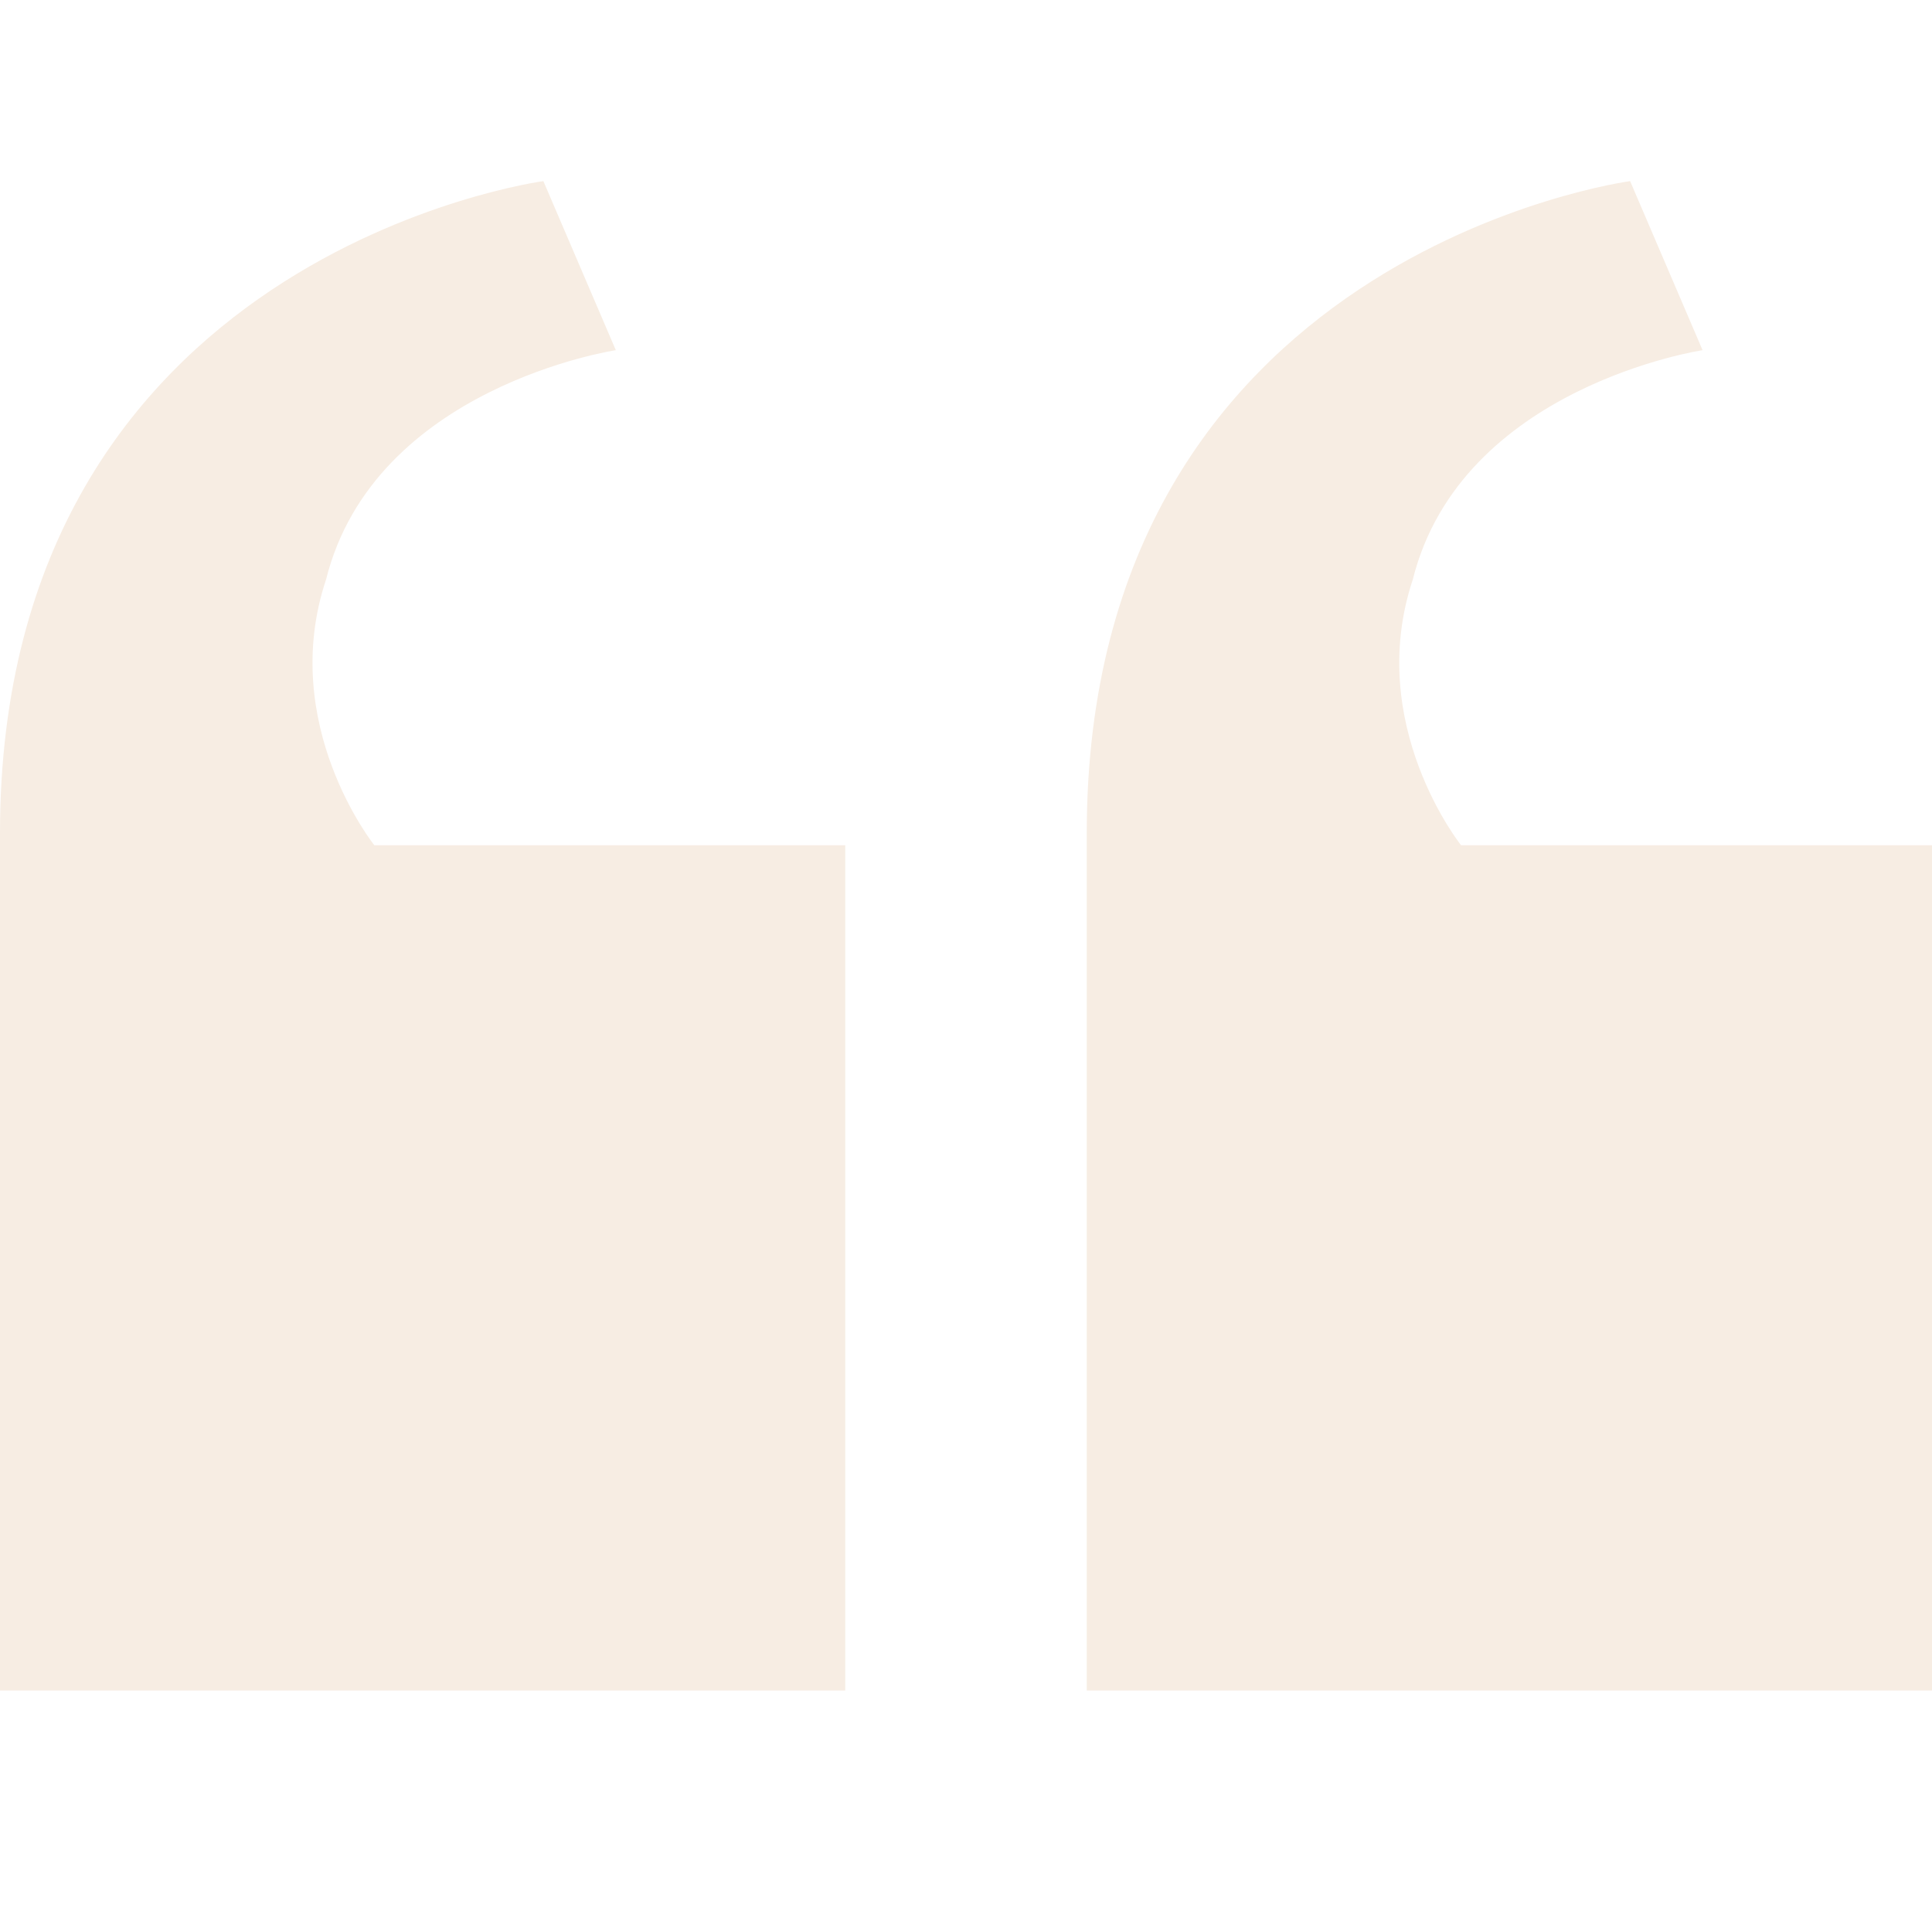
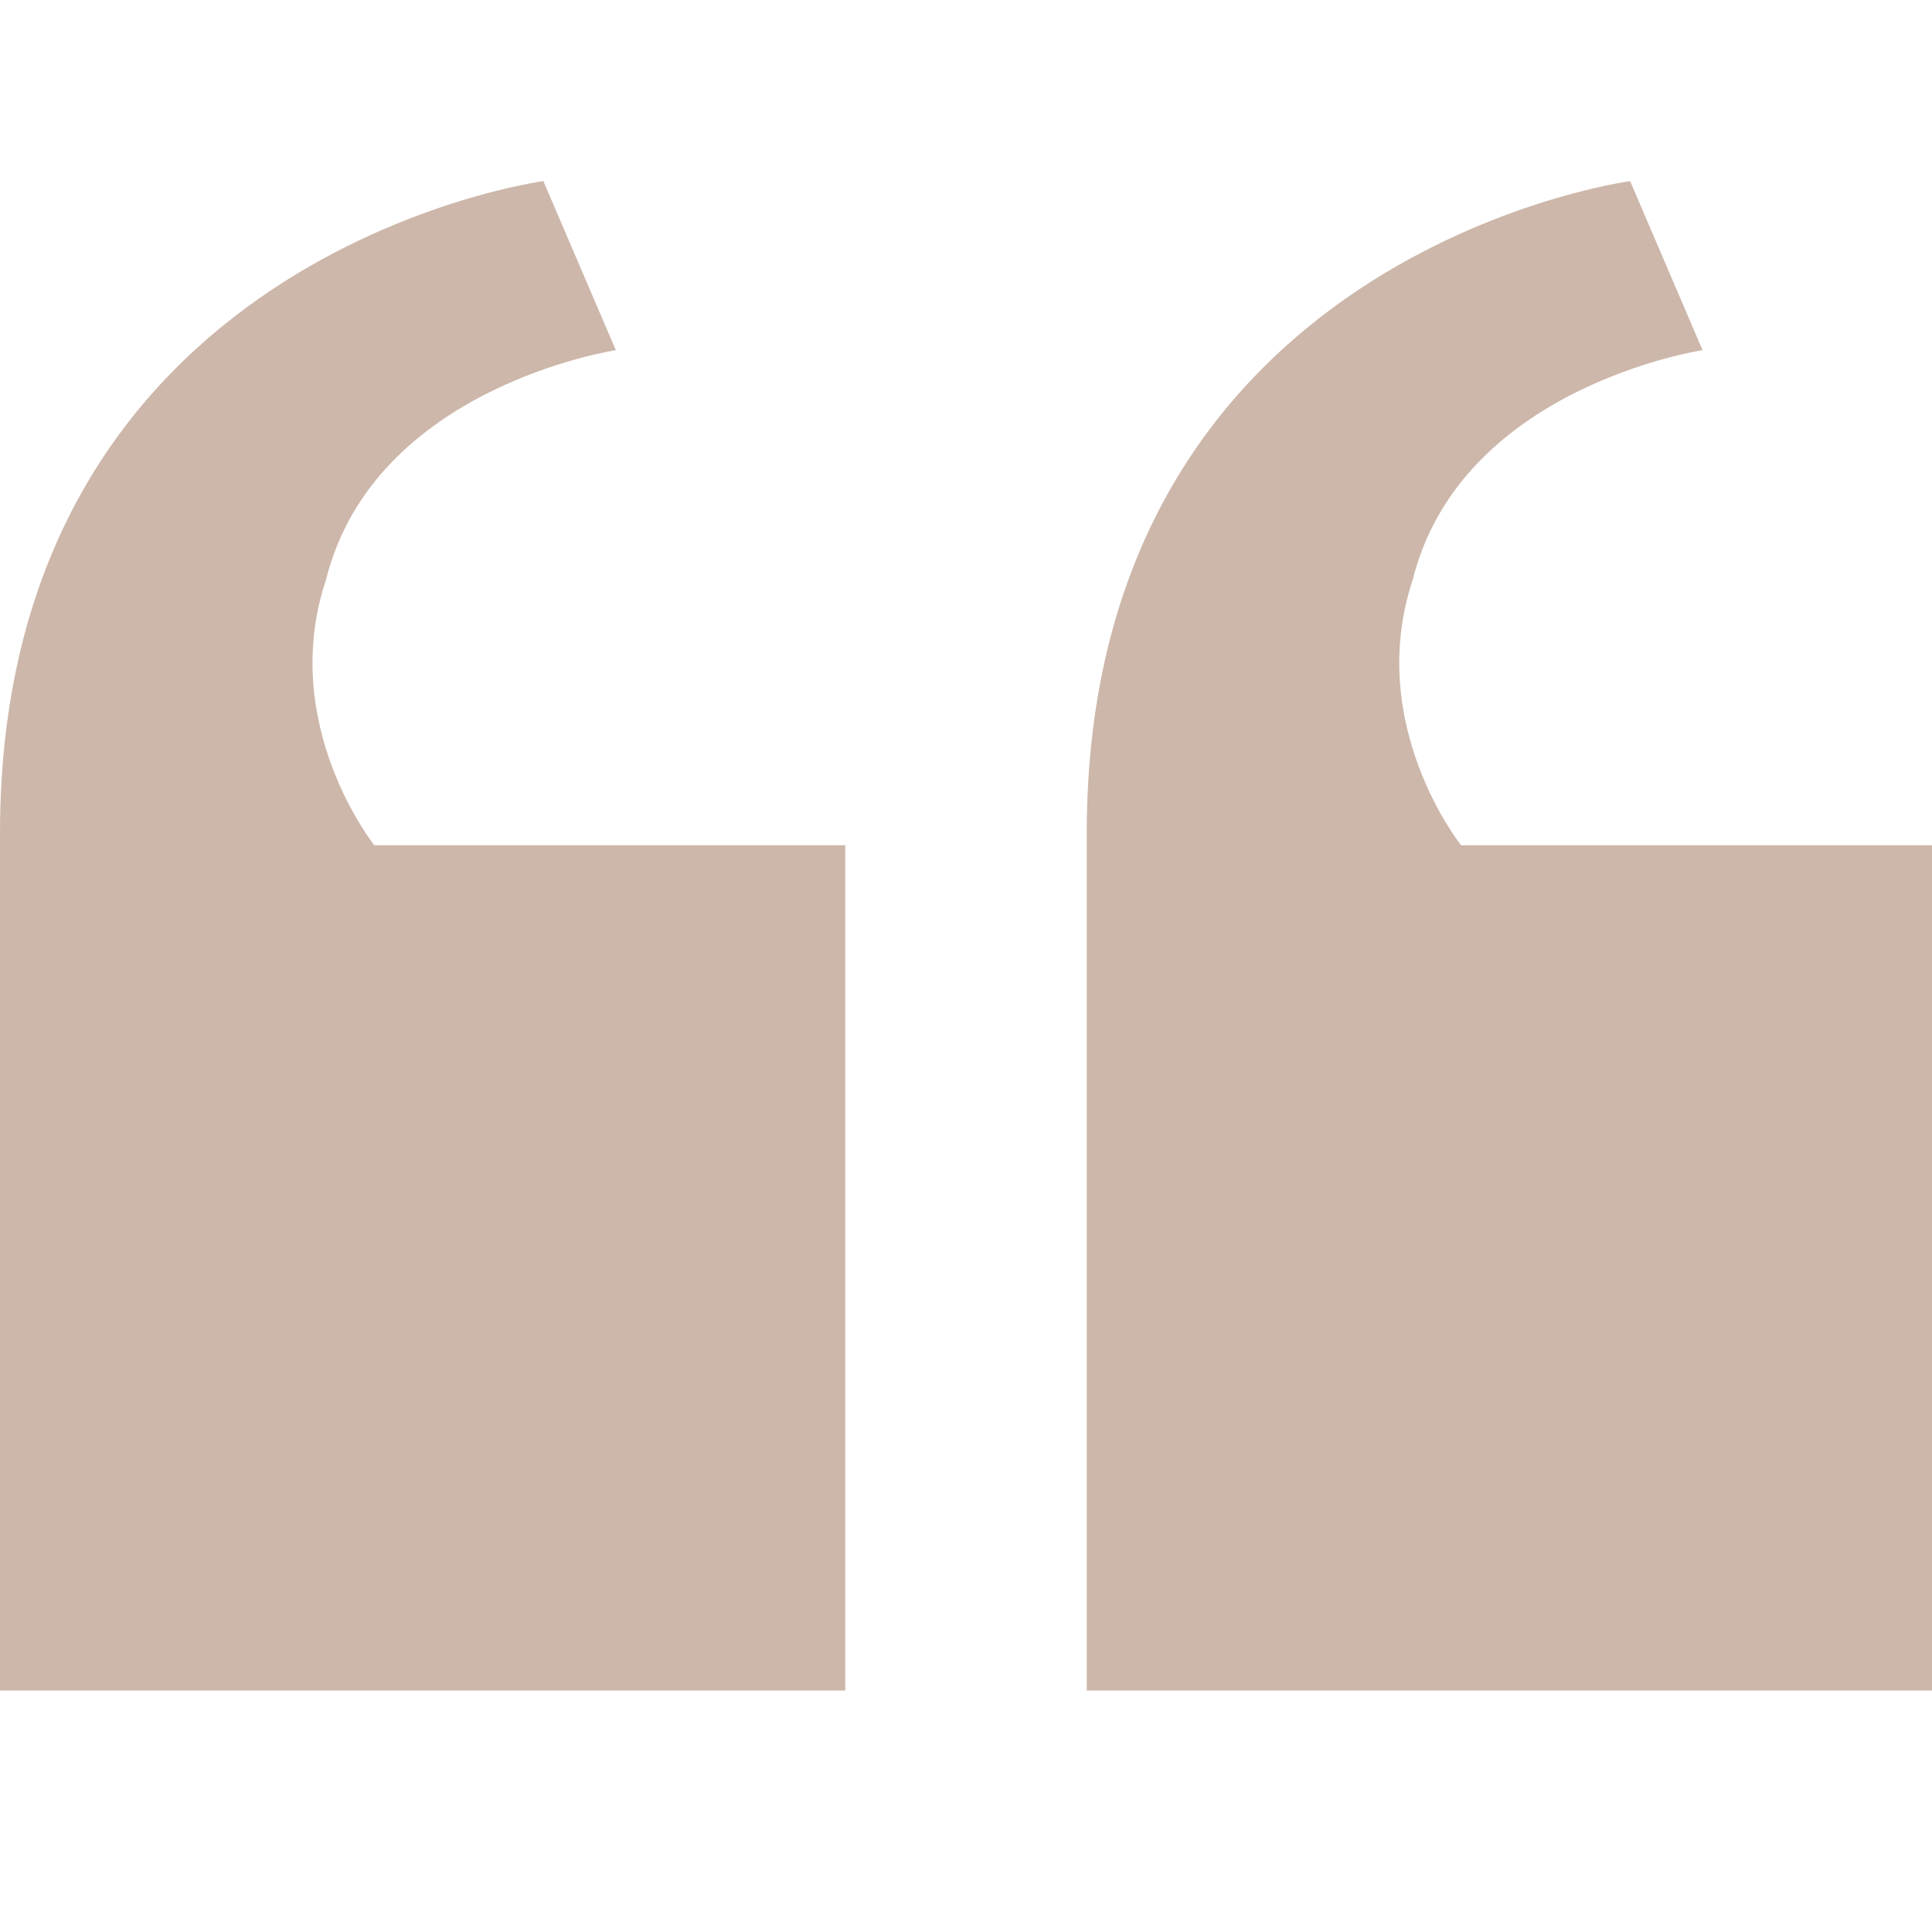
<svg xmlns="http://www.w3.org/2000/svg" version="1.1" width="16" height="16" viewBox="0 0 16 16">
-   <path fill="#f7ede3" d="M7 7v7h-7v-7.1c0-4.8 4.5-5.4 4.5-5.4l0.6 1.4c0 0-2 0.3-2.4 1.9-0.4 1.2 0.4 2.2 0.4 2.2h3.9z" />
-   <path fill="#f7ede3" d="M16 7v7h-7v-7.1c0-4.8 4.5-5.4 4.5-5.4l0.6 1.4c0 0-2 0.3-2.4 1.9-0.4 1.2 0.4 2.2 0.4 2.2h3.9z" />
+   <path fill="#cdb7aa" d="M7 7v7h-7v-7.1c0-4.8 4.5-5.4 4.5-5.4l0.6 1.4c0 0-2 0.3-2.4 1.9-0.4 1.2 0.4 2.2 0.4 2.2h3.9z" />
+   <path fill="#cdb7aa" d="M16 7v7h-7v-7.1c0-4.8 4.5-5.4 4.5-5.4l0.6 1.4c0 0-2 0.3-2.4 1.9-0.4 1.2 0.4 2.2 0.4 2.2h3.9z" />
</svg>
